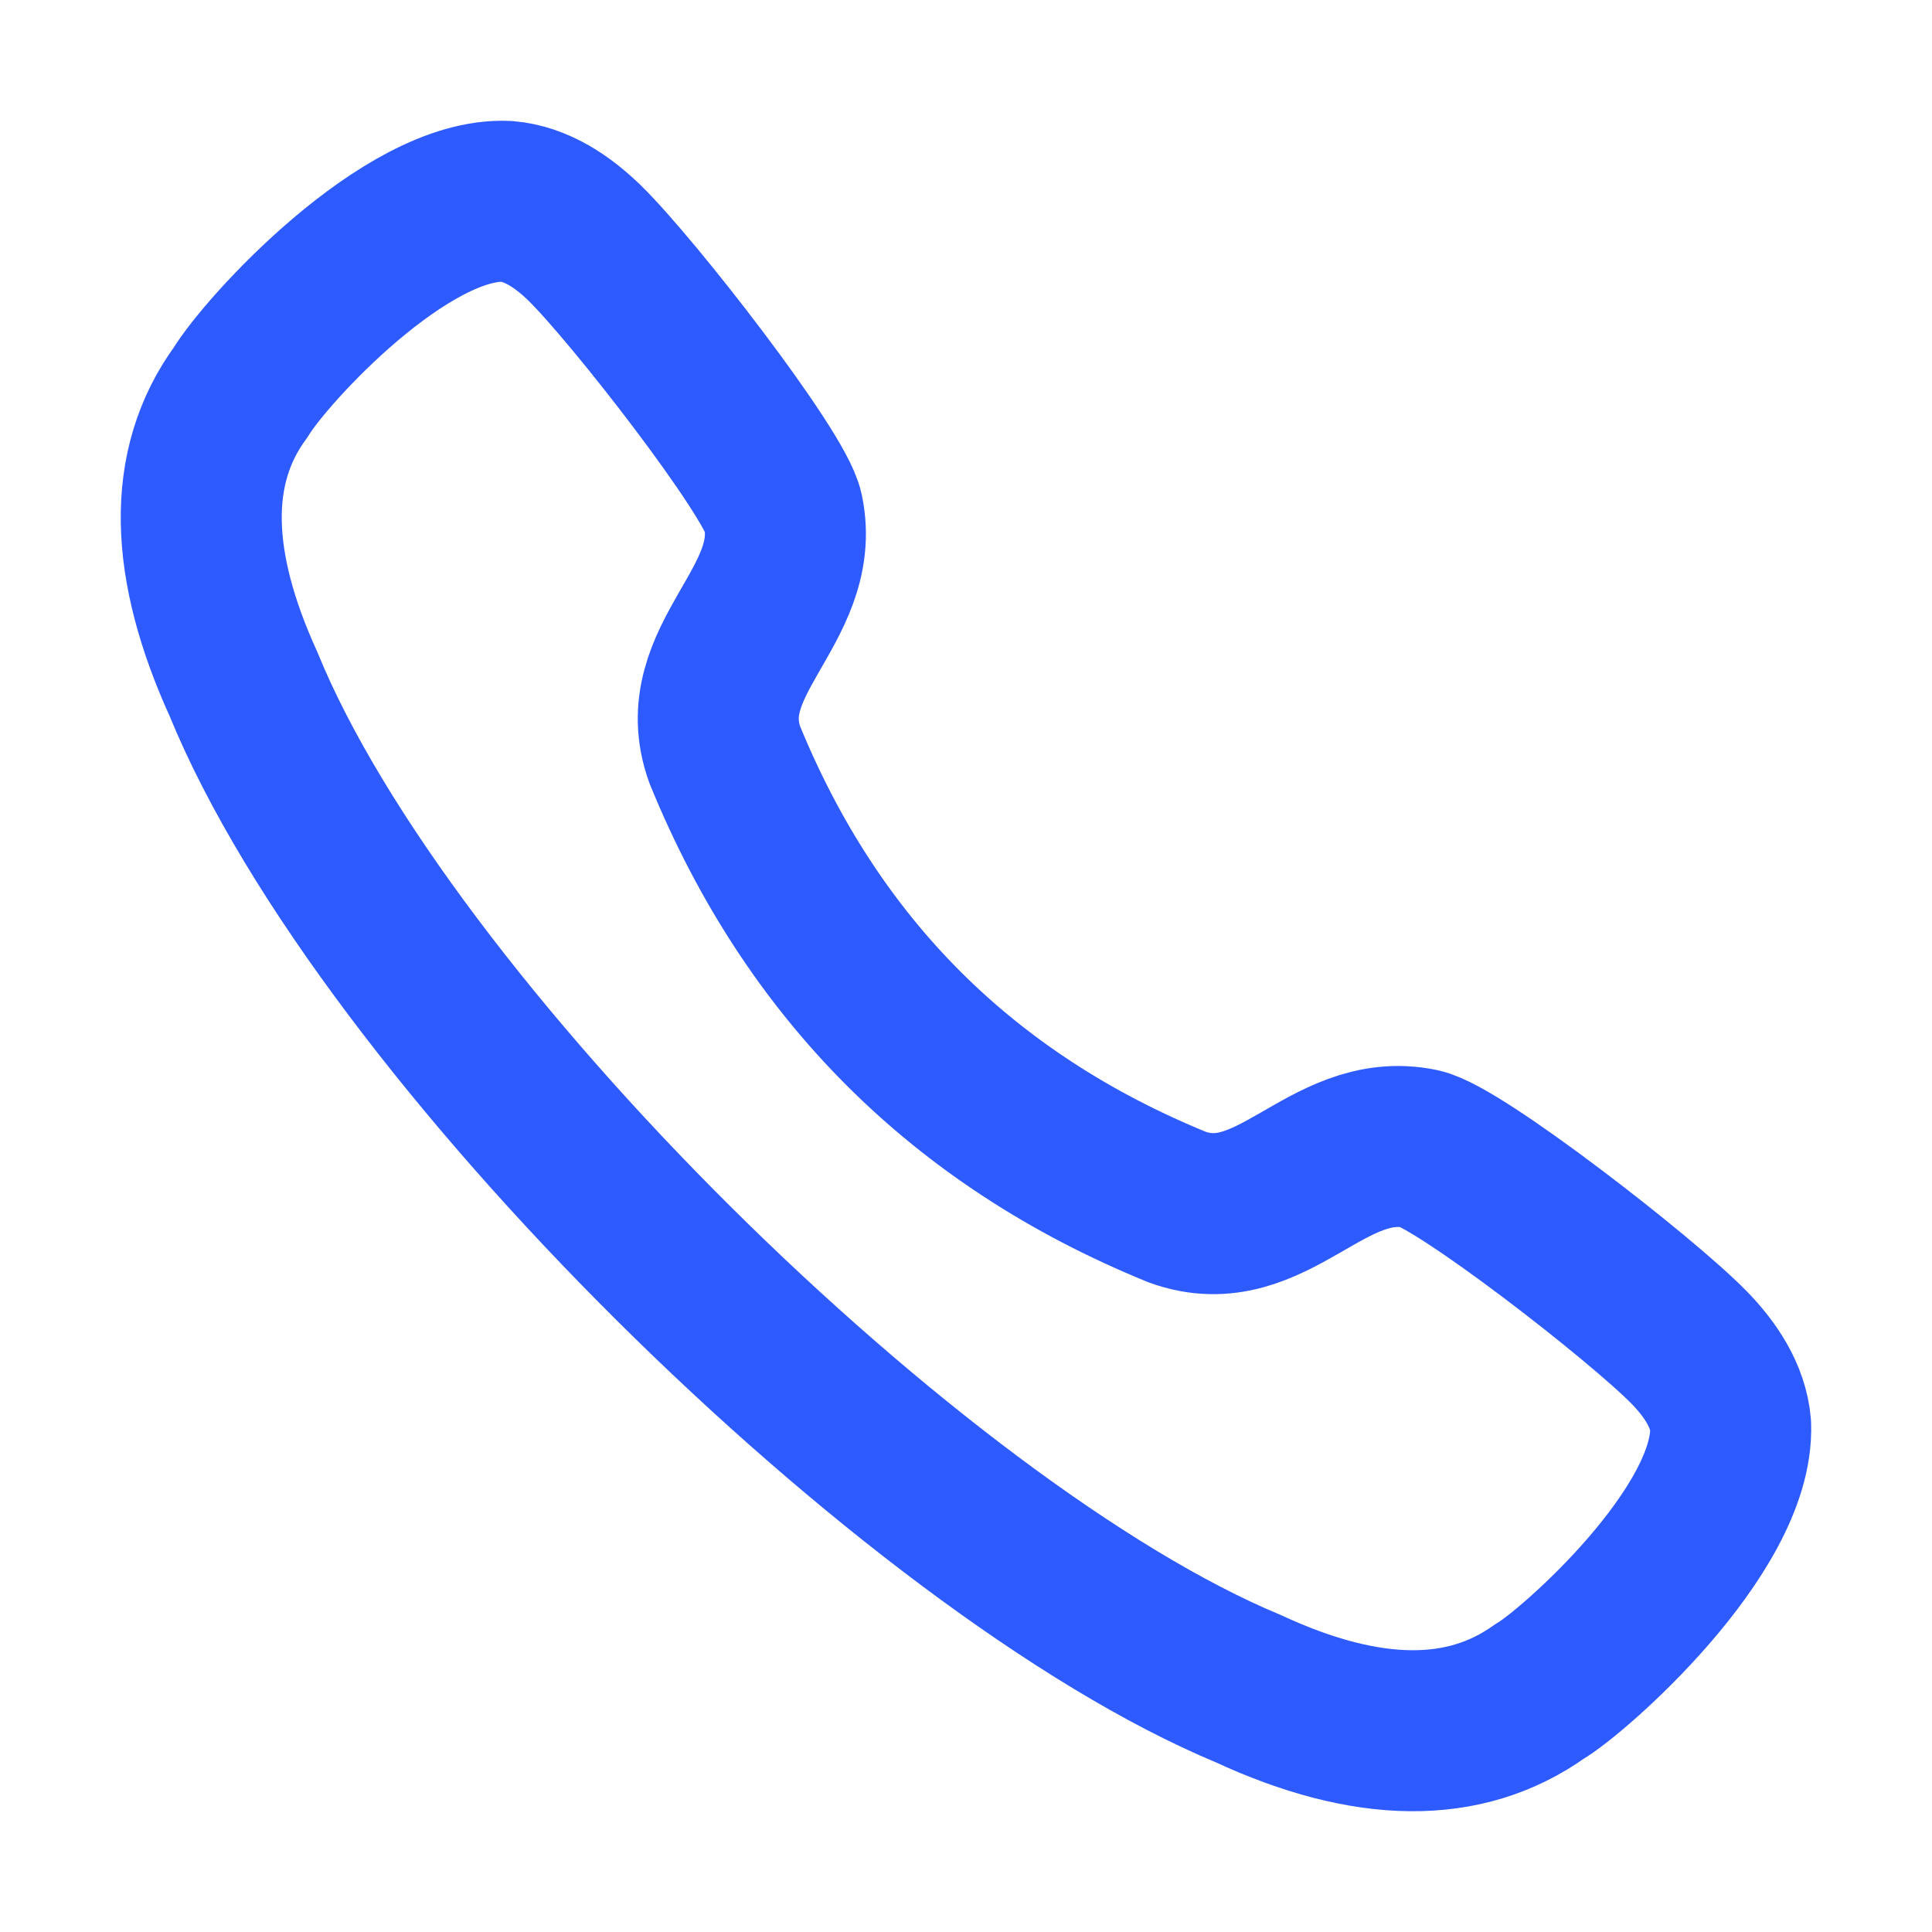
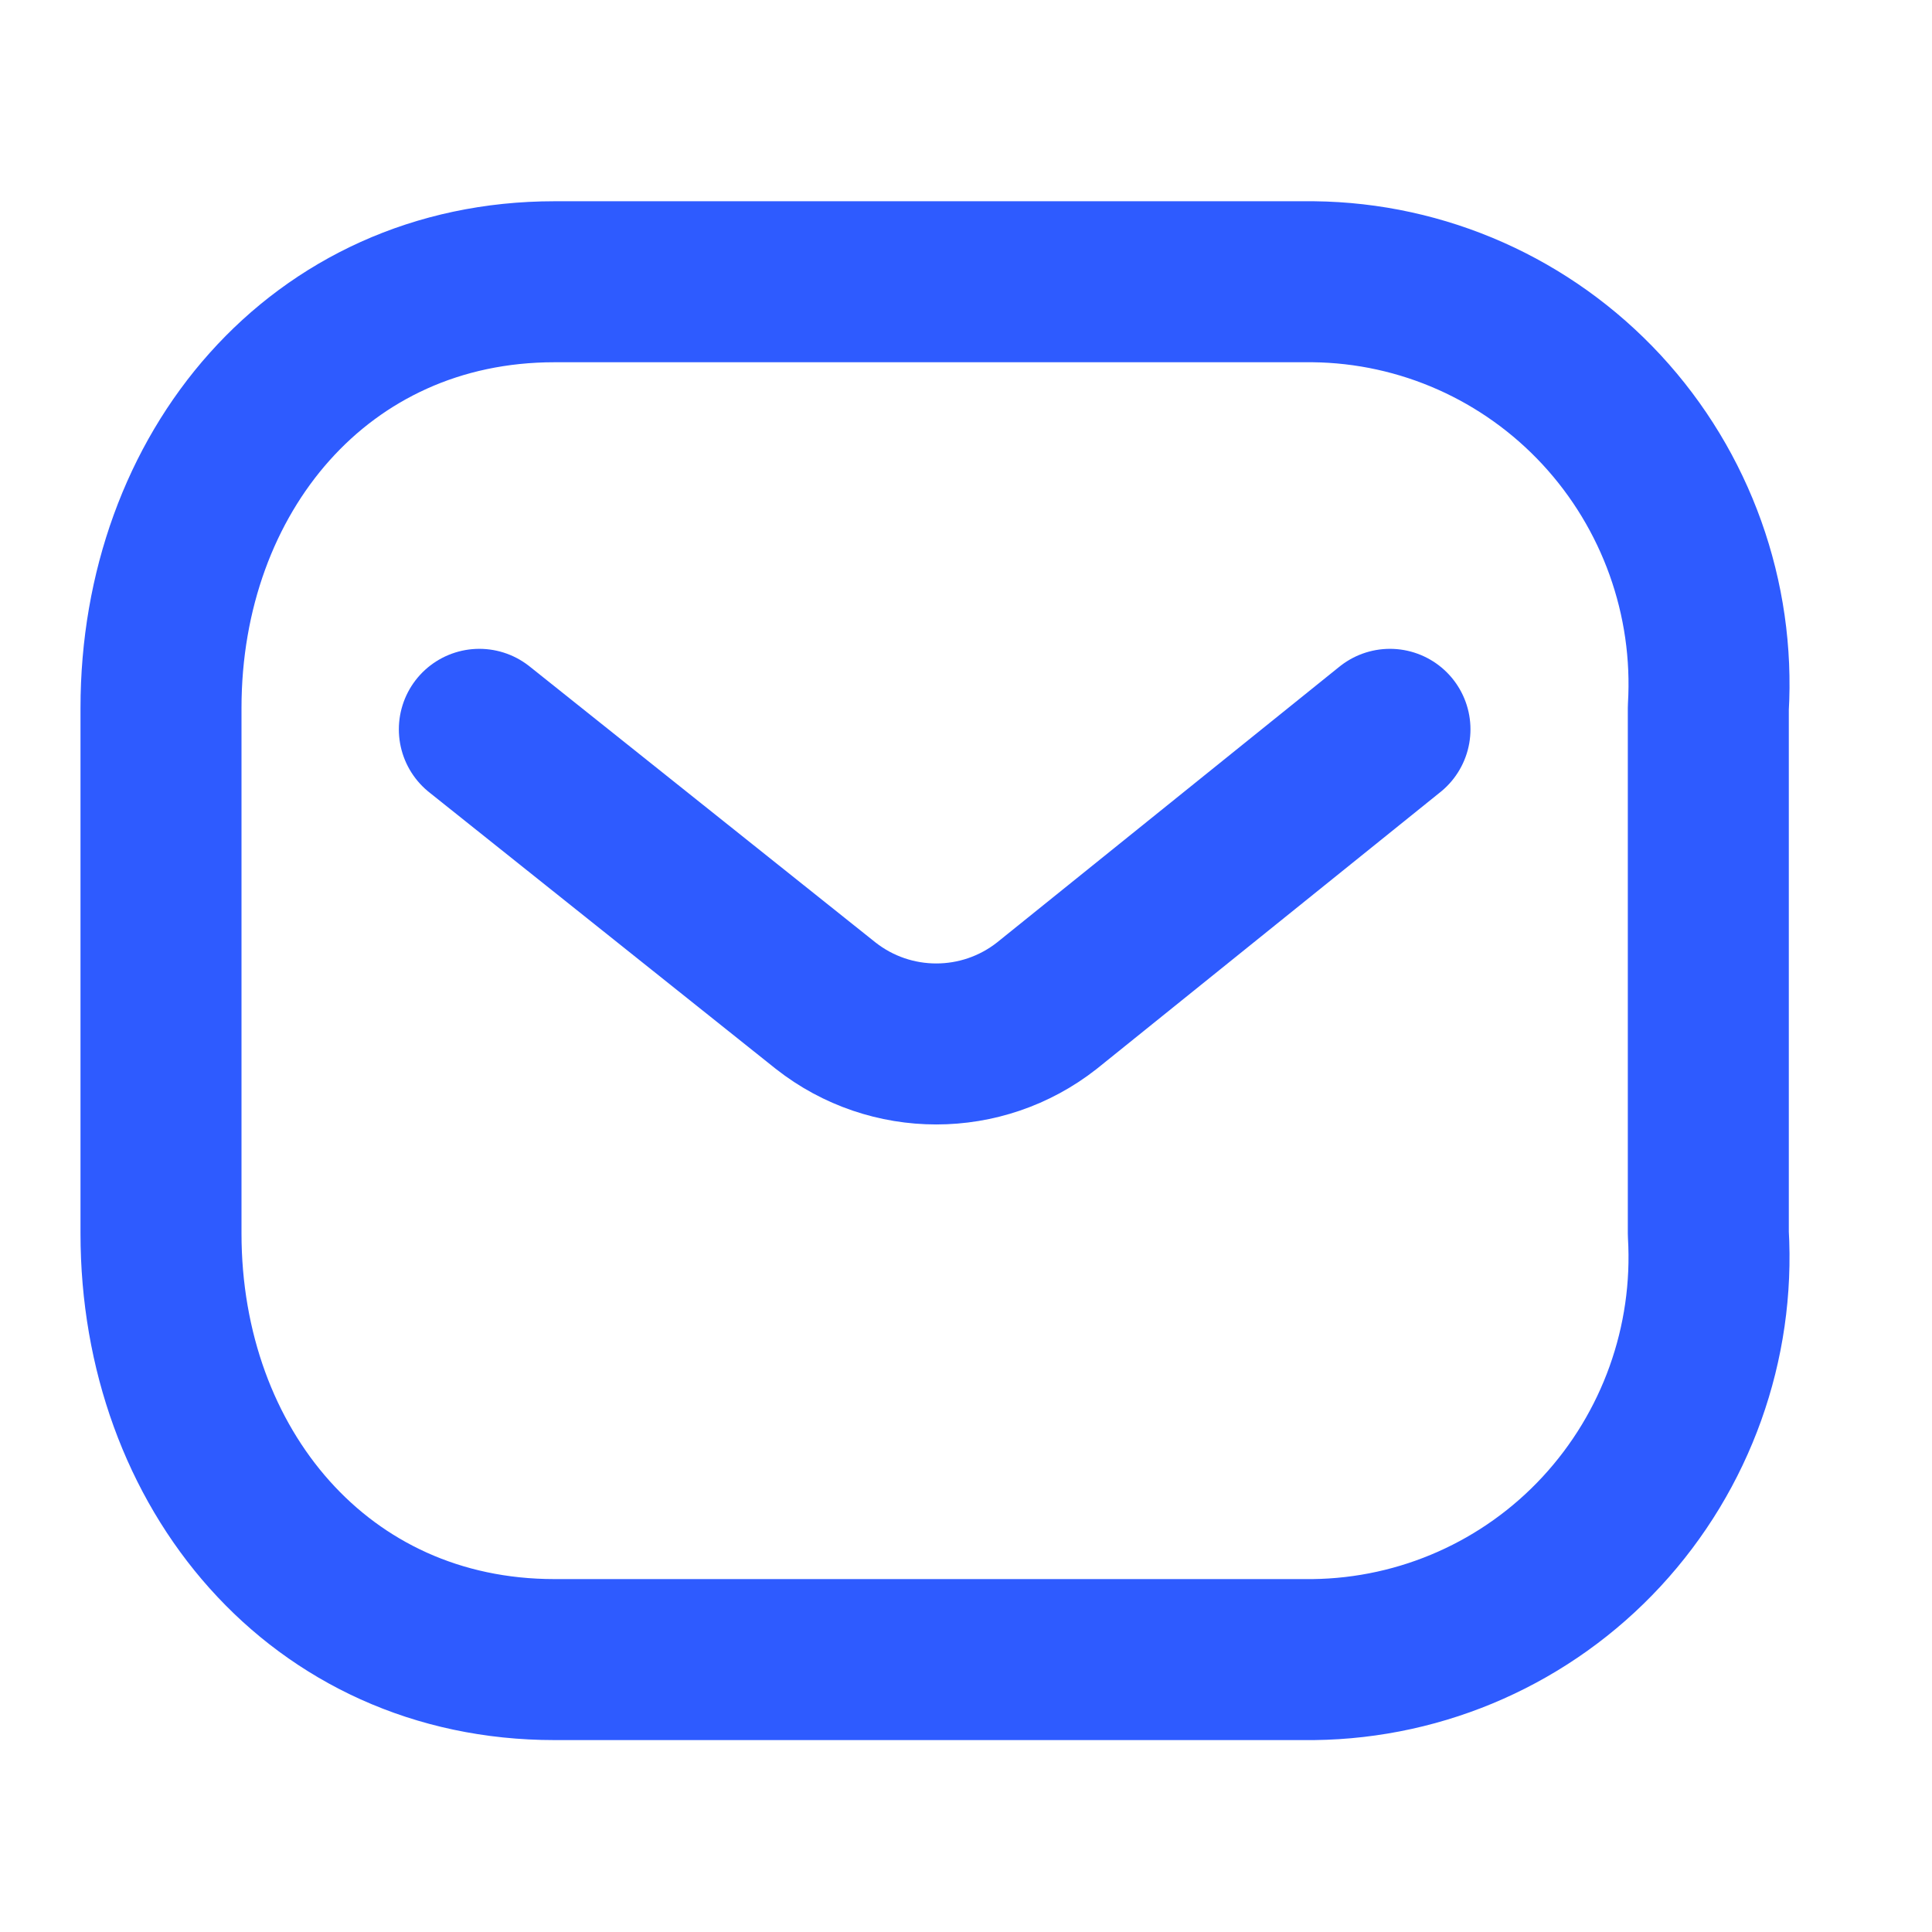
<svg xmlns="http://www.w3.org/2000/svg" width="18" height="18" viewBox="0 0 18 18" fill="none">
-   <path clip-rule="evenodd" d="M2.243 3.654c.237-.392 1.544-1.821 2.477-1.778.279.023.525.192.726.387.46.45 1.776 2.148 1.85 2.505.182.877-.862 1.382-.543 2.265.815 1.994 2.22 3.399 4.214 4.213.883.32 1.388-.725 2.265-.543.357.075 2.056 1.392 2.505 1.851.195.2.364.447.387.726.035.982-1.482 2.308-1.778 2.477-.698.499-1.608.49-2.718-.025-3.098-1.29-8.047-6.145-9.36-9.36-.502-1.103-.537-2.02-.025-2.718z" stroke="#2E5BFF" stroke-width="1.5" stroke-linecap="round" stroke-linejoin="round" />
+   <path d="M12.95 6.795 9.753 9.37a1.667 1.667 0 0 1-2.06 0L4.466 6.795" stroke="#2E5BFF" stroke-width="1.5" stroke-linecap="round" stroke-linejoin="round" />
+   <path clip-rule="evenodd" d="M5.166 2.625h7.07c1.02.011 1.99.442 2.686 1.193a3.763 3.763 0 0 1 .994 2.778v4.896a3.763 3.763 0 0 1-.994 2.777 3.718 3.718 0 0 1-2.685 1.193H5.166c-2.19 0-3.666-1.781-3.666-3.97V6.596c0-2.19 1.476-3.971 3.666-3.971z" stroke="#2E5BFF" stroke-width="1.5" stroke-linecap="round" stroke-linejoin="round" />
</svg>
